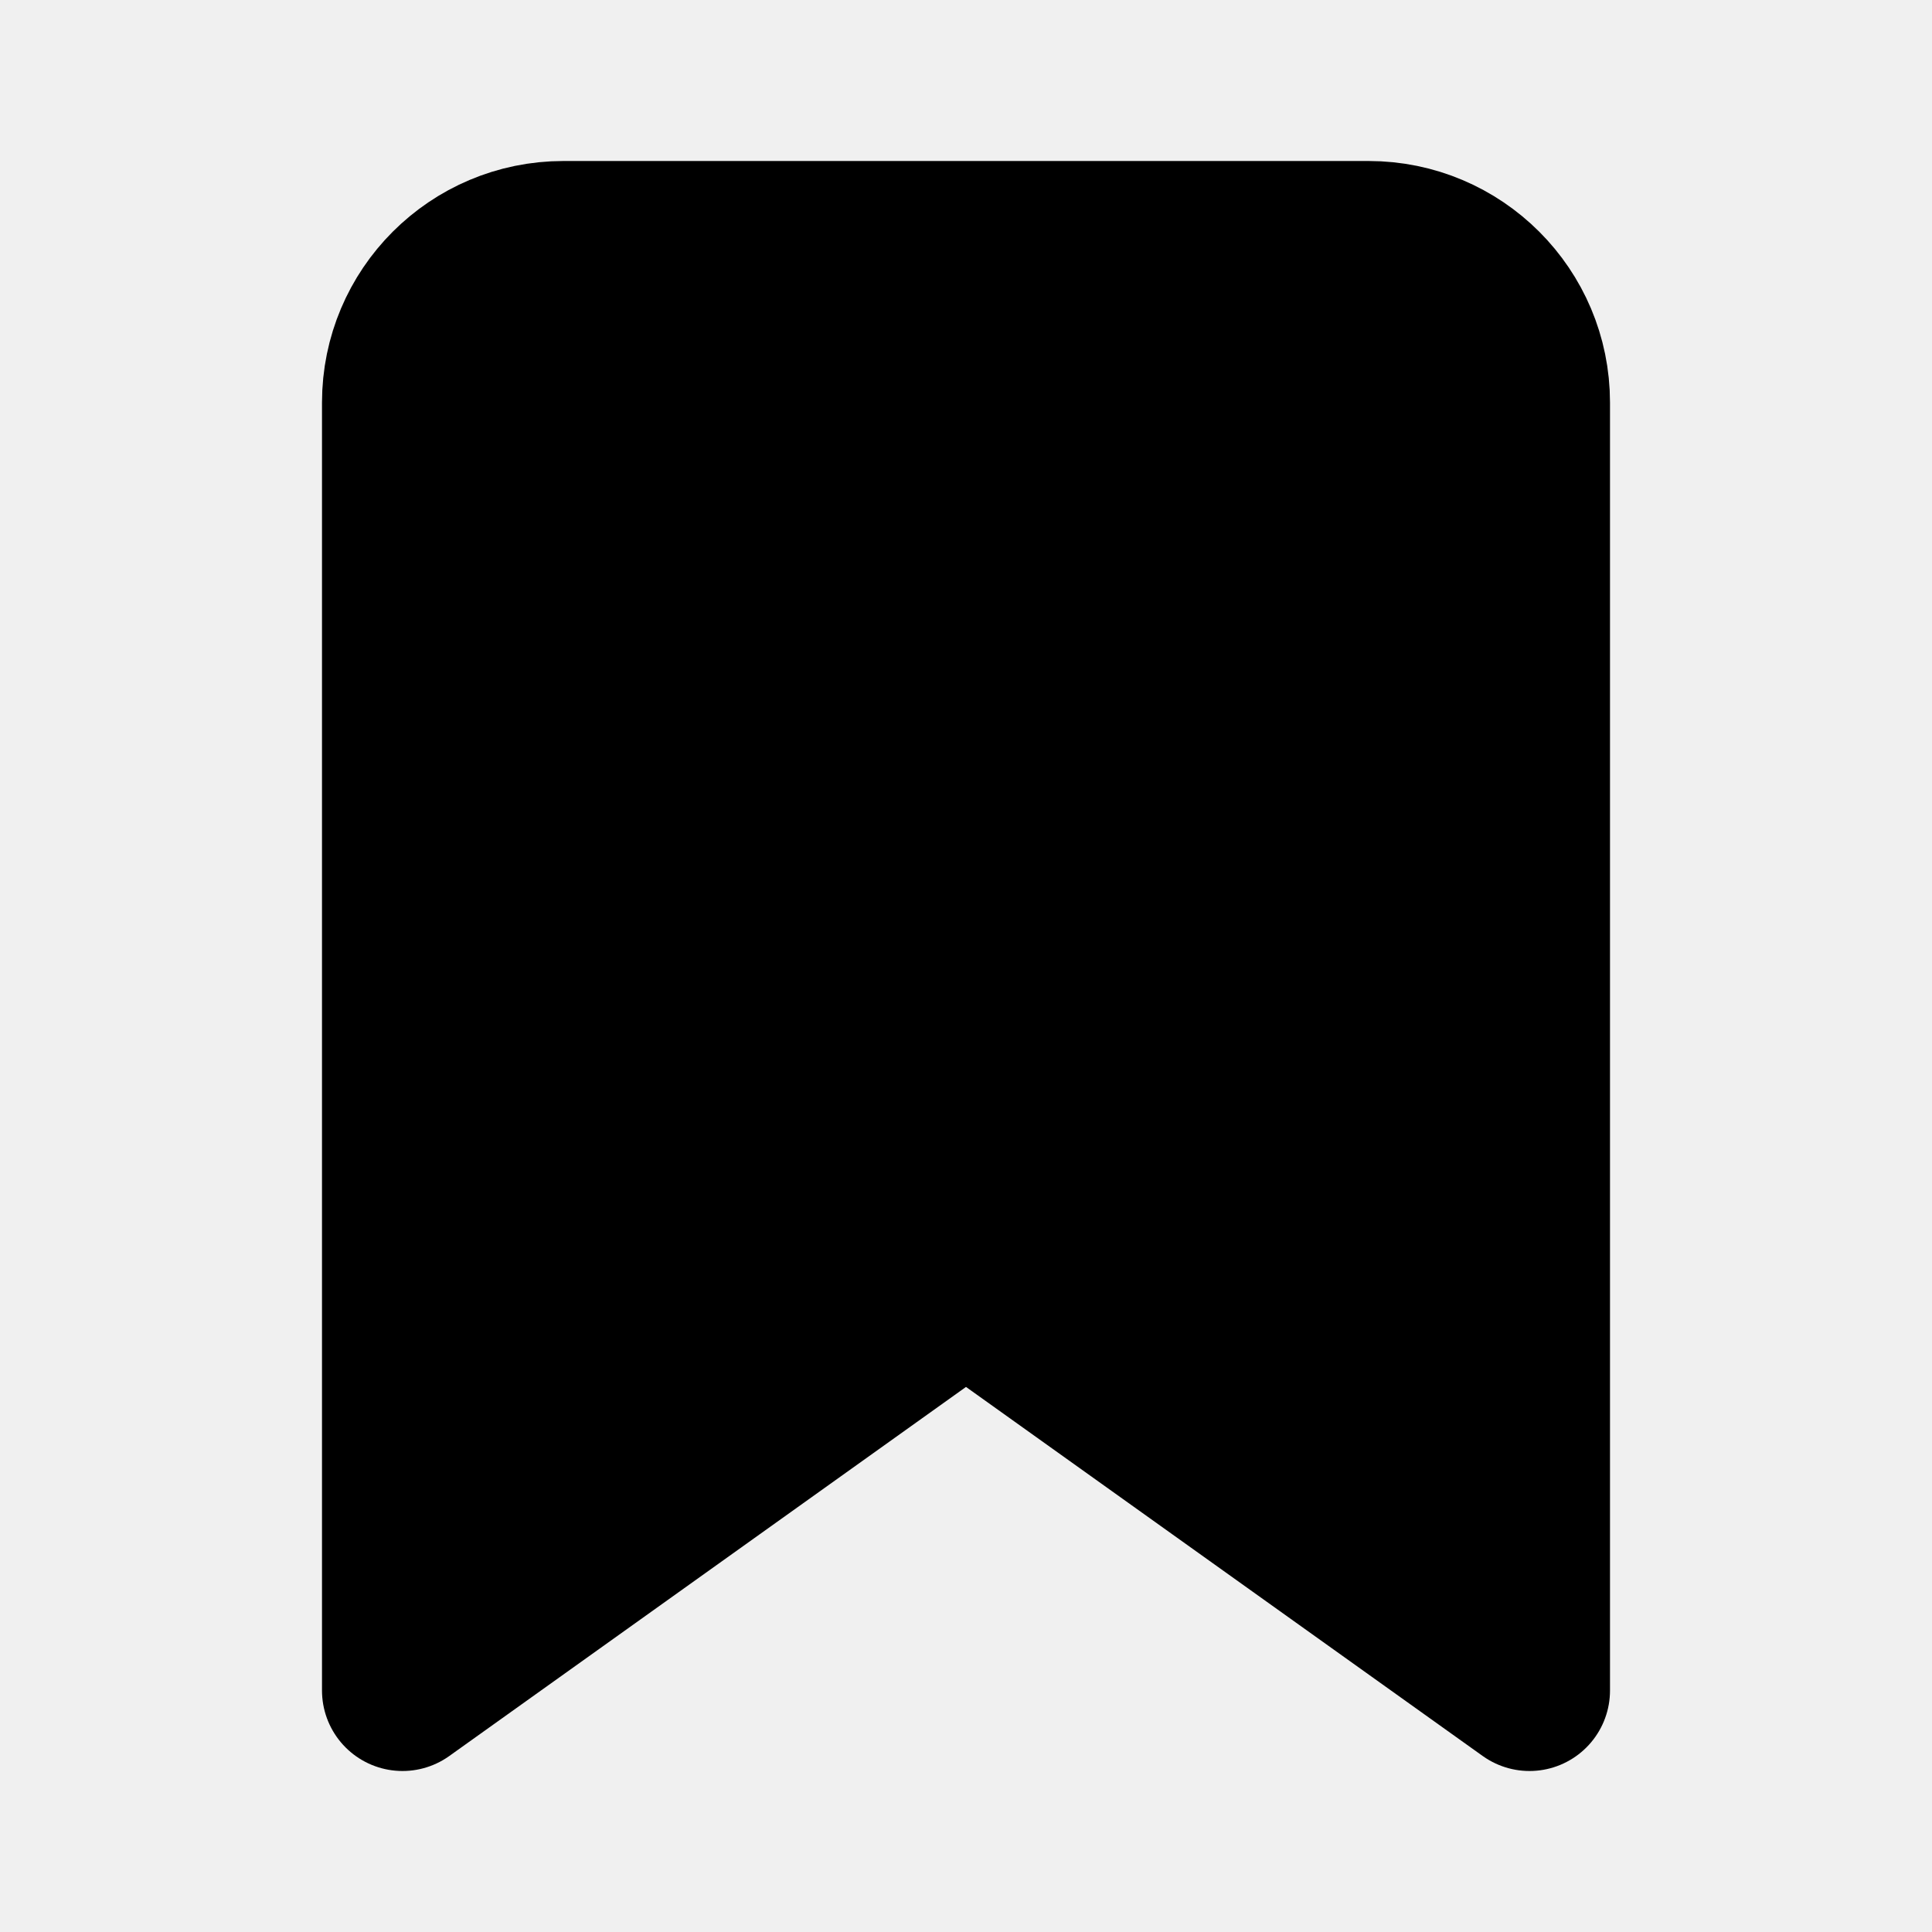
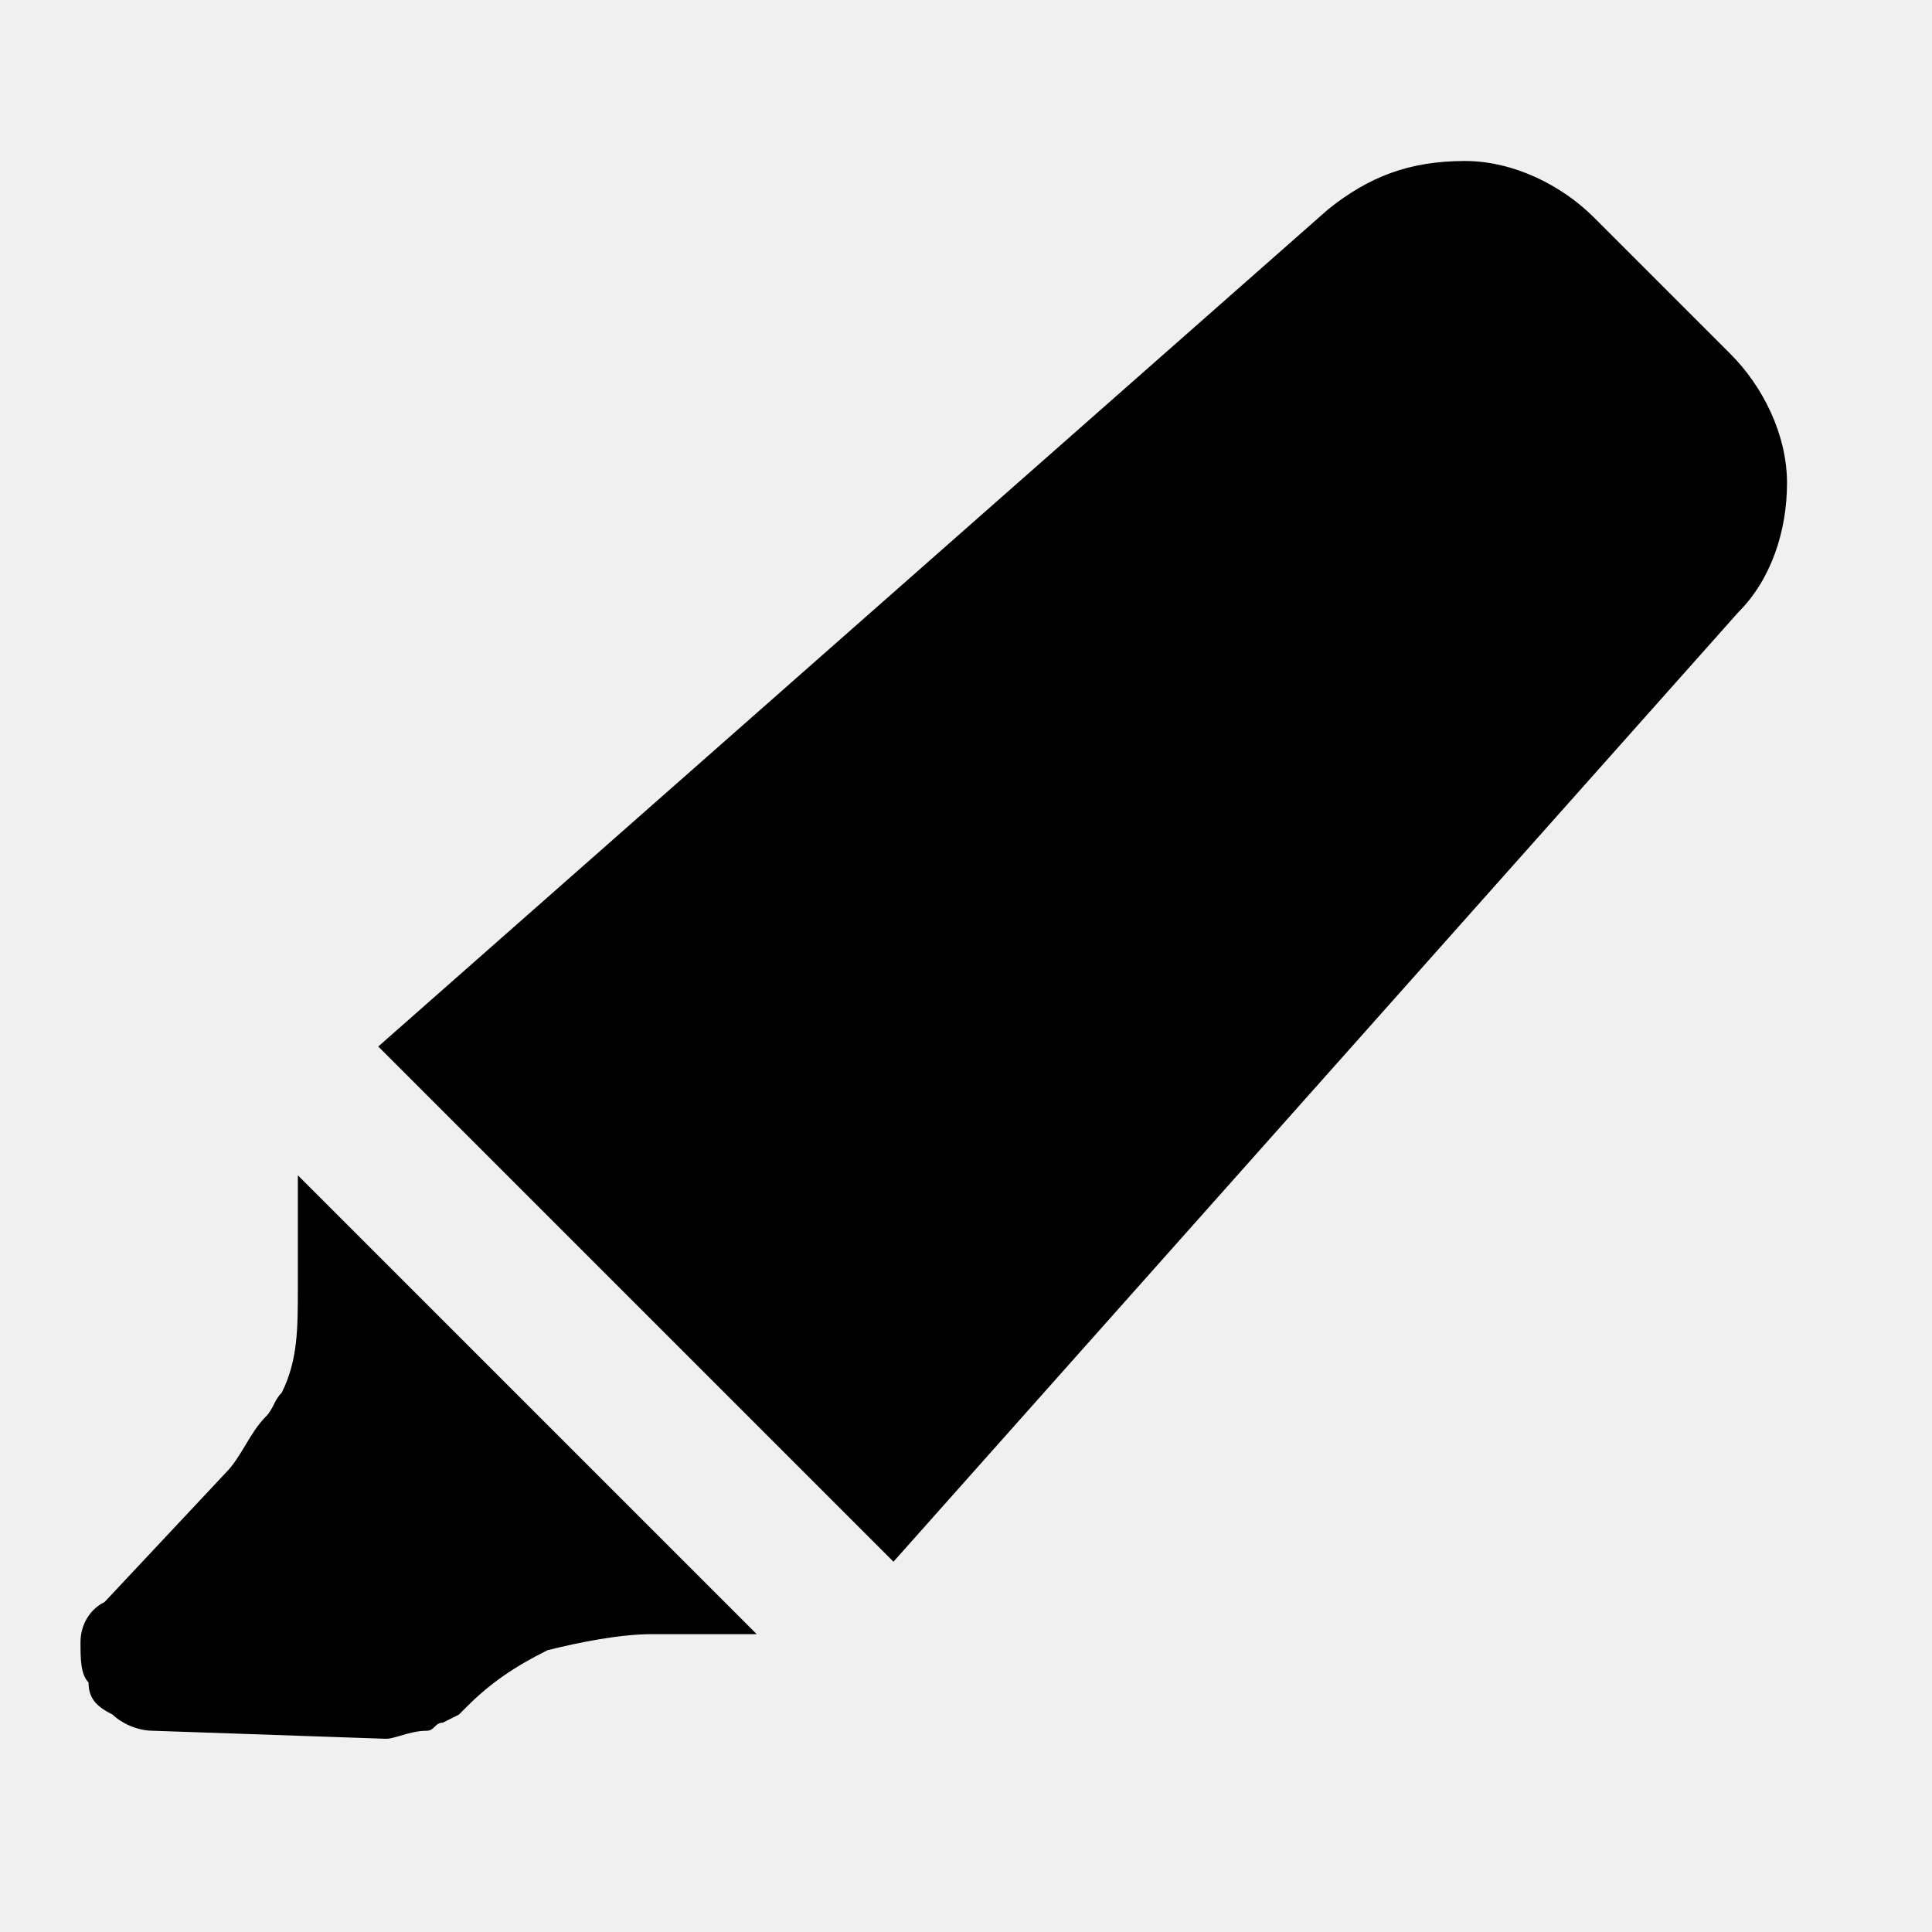
- <svg xmlns="http://www.w3.org/2000/svg" viewBox="0 0 24 24" fill="currentColor" stroke="currentColor" stroke-width="2" stroke-linecap="round" stroke-linejoin="round" class="Icon Icon-bookmark">
-   <path d="M19 21l-7-5-7 5V5a2 2 0 0 1 2-2h10a2 2 0 0 1 2 2z" />
+ <svg xmlns="http://www.w3.org/2000/svg" viewBox="0 0 24 24" fill="none" class="Icon Icon-marker-filled">
+   <g clip-path="url(#clip0)">
+     <path fill-rule="evenodd" clip-rule="evenodd" d="M19.799 2.7L21.499 4.4C21.899 4.8 22.199 5.4 22.199 6C22.199 6.6 21.999 7.2 21.599 7.6L11.099 19.4L4.699 13L16.499 2.6C16.999 2.2 17.499 2 18.199 2C18.799 2 19.399 2.3 19.799 2.7ZM3.7 16V14.6L9.4 20.3H8.1C7.7 20.3 7.2 20.4 6.8 20.5C6.4 20.7 6.1 20.9 5.8 21.2L5.7 21.3L5.5 21.4C5.45 21.4 5.425 21.425 5.4 21.45C5.375 21.475 5.35 21.5 5.3 21.5C5.183 21.5 5.066 21.534 4.969 21.563C4.9 21.583 4.841 21.6 4.8 21.6L1.9 21.5C1.7 21.5 1.5 21.4 1.4 21.3C1.2 21.2 1.1 21.1 1.1 20.9C1 20.8 1 20.6 1 20.4C1 20.2 1.1 20 1.3 19.9L2.8 18.3C2.9 18.2 2.975 18.075 3.05 17.95C3.125 17.825 3.2 17.7 3.3 17.6C3.35 17.55 3.375 17.5 3.4 17.45C3.425 17.4 3.45 17.35 3.5 17.3C3.7 16.9 3.7 16.5 3.7 16Z" fill="currentColor" />
+   </g>
+   <defs>
+     <clipPath id="clip0">
+       <rect width="21.2" height="19.6" fill="white" transform="translate(1 2)" />
+     </clipPath>
+   </defs>
</svg>
